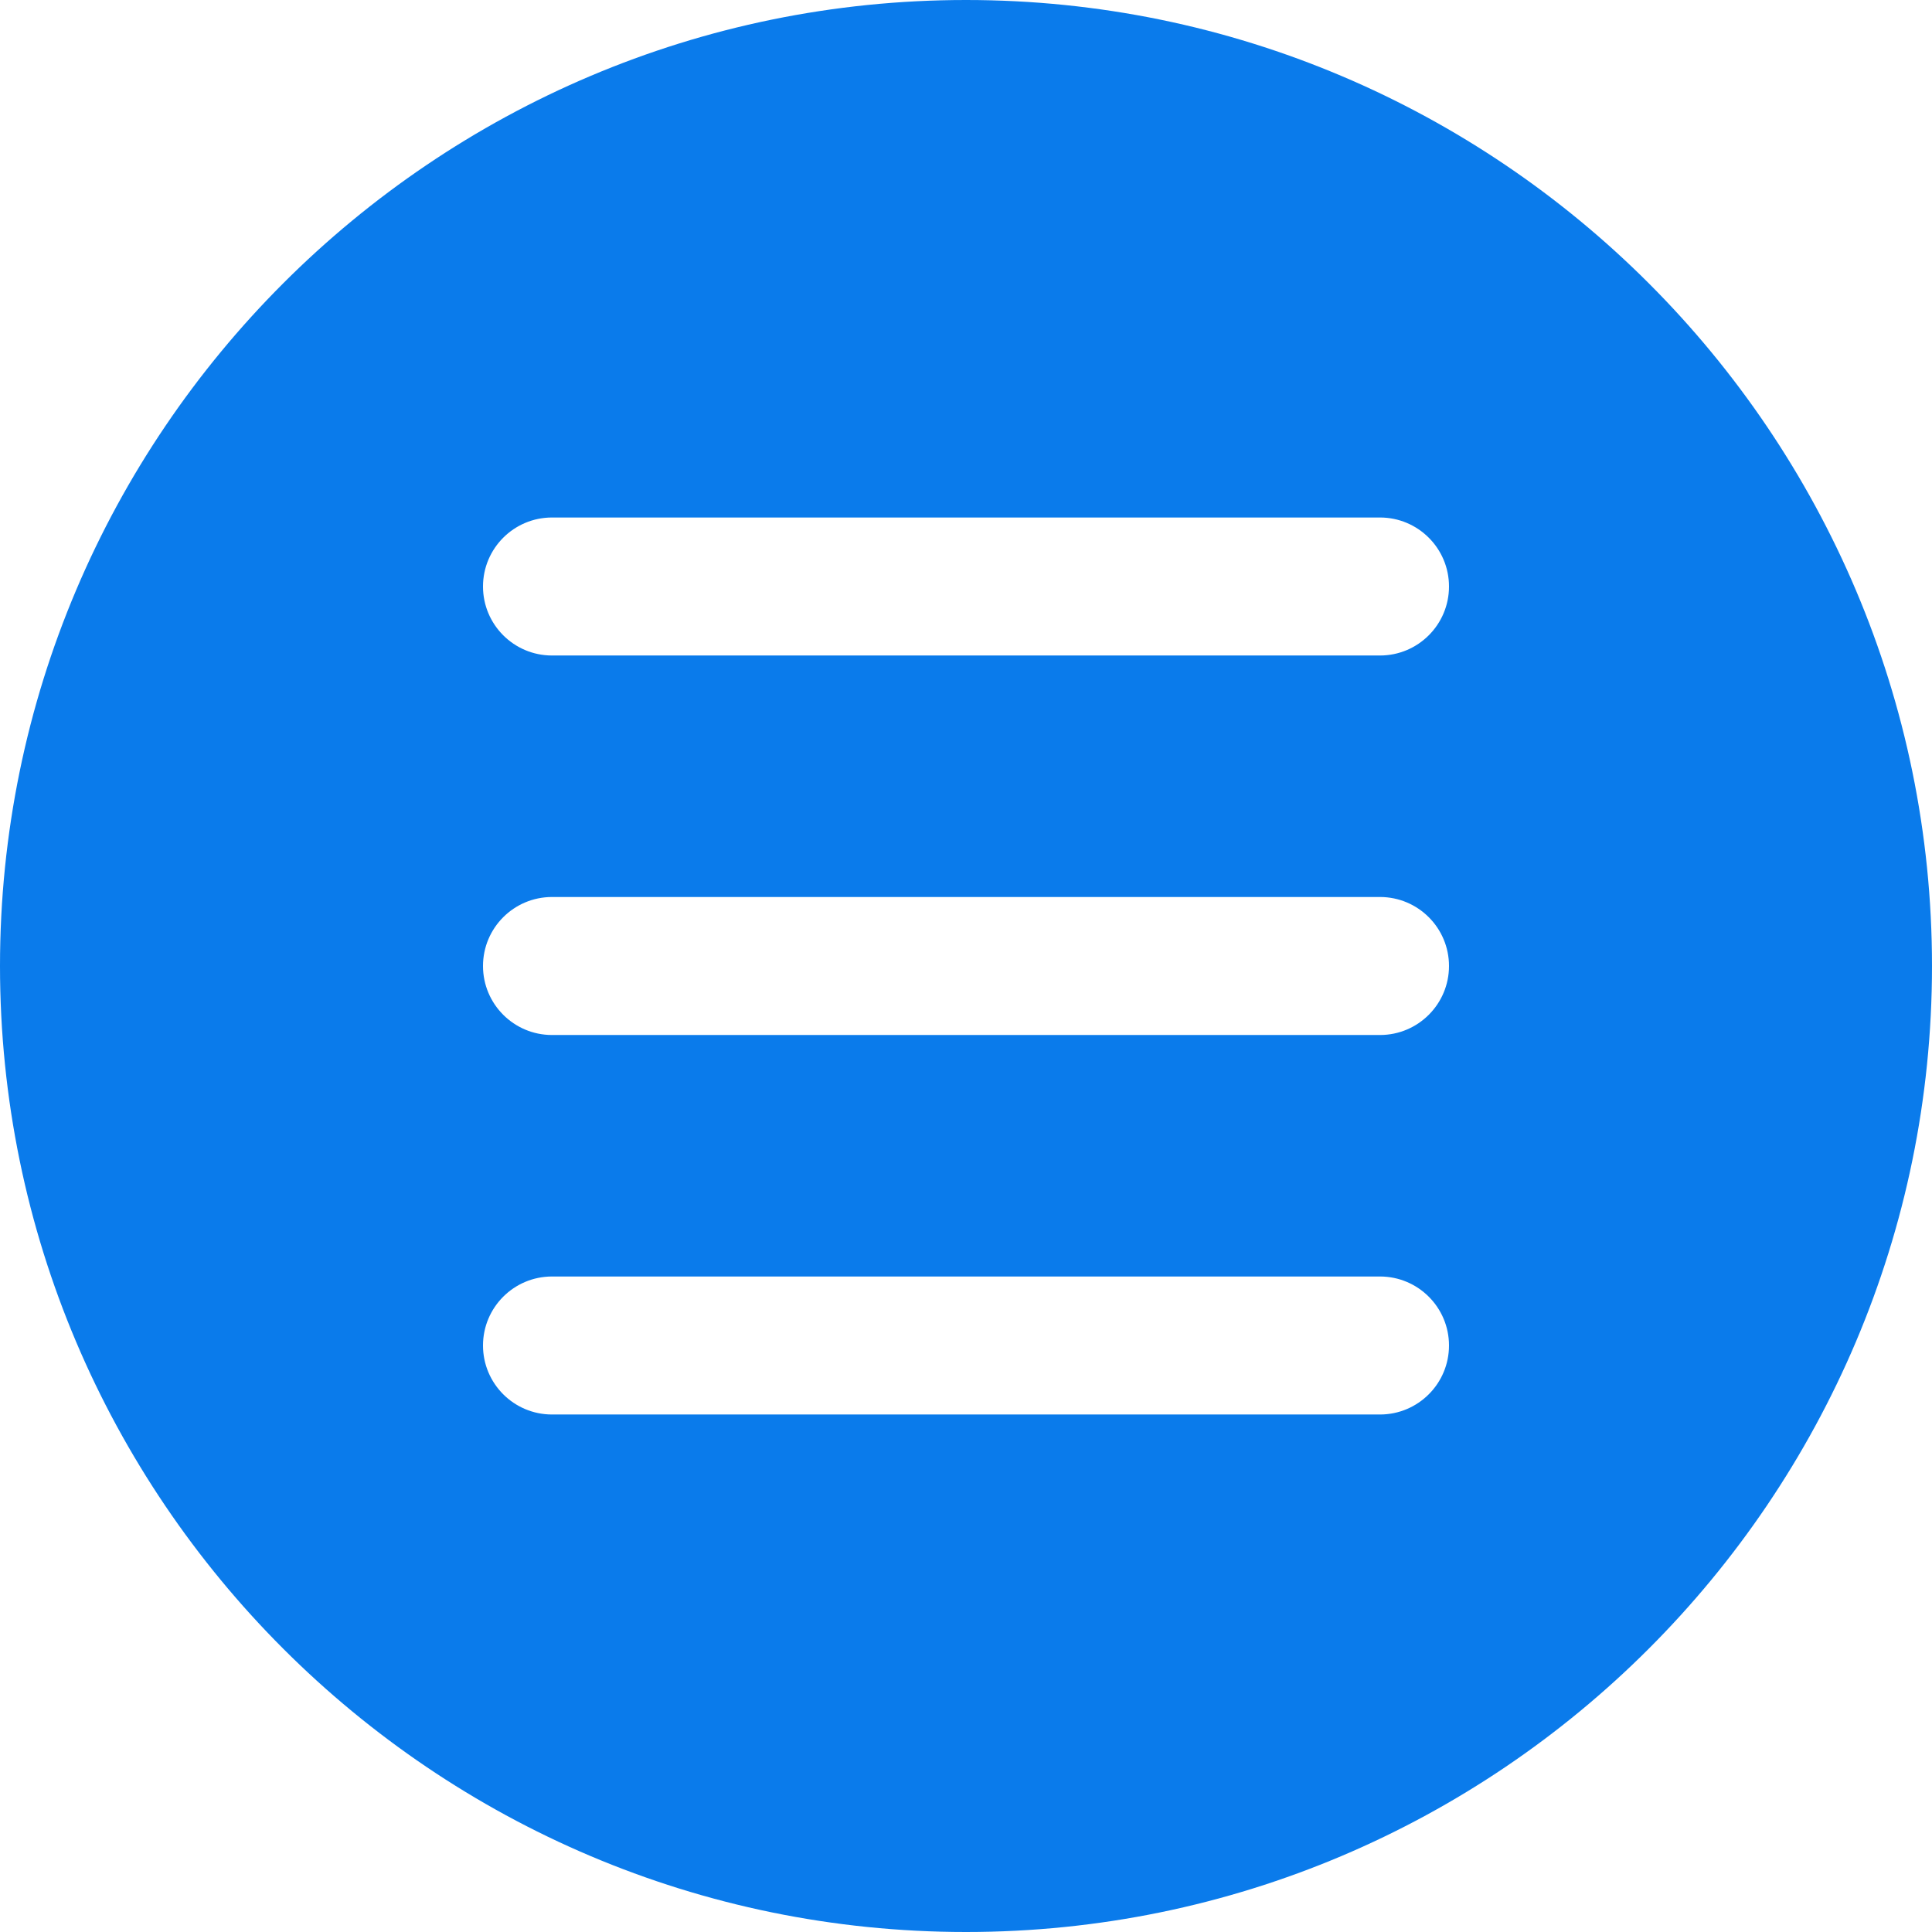
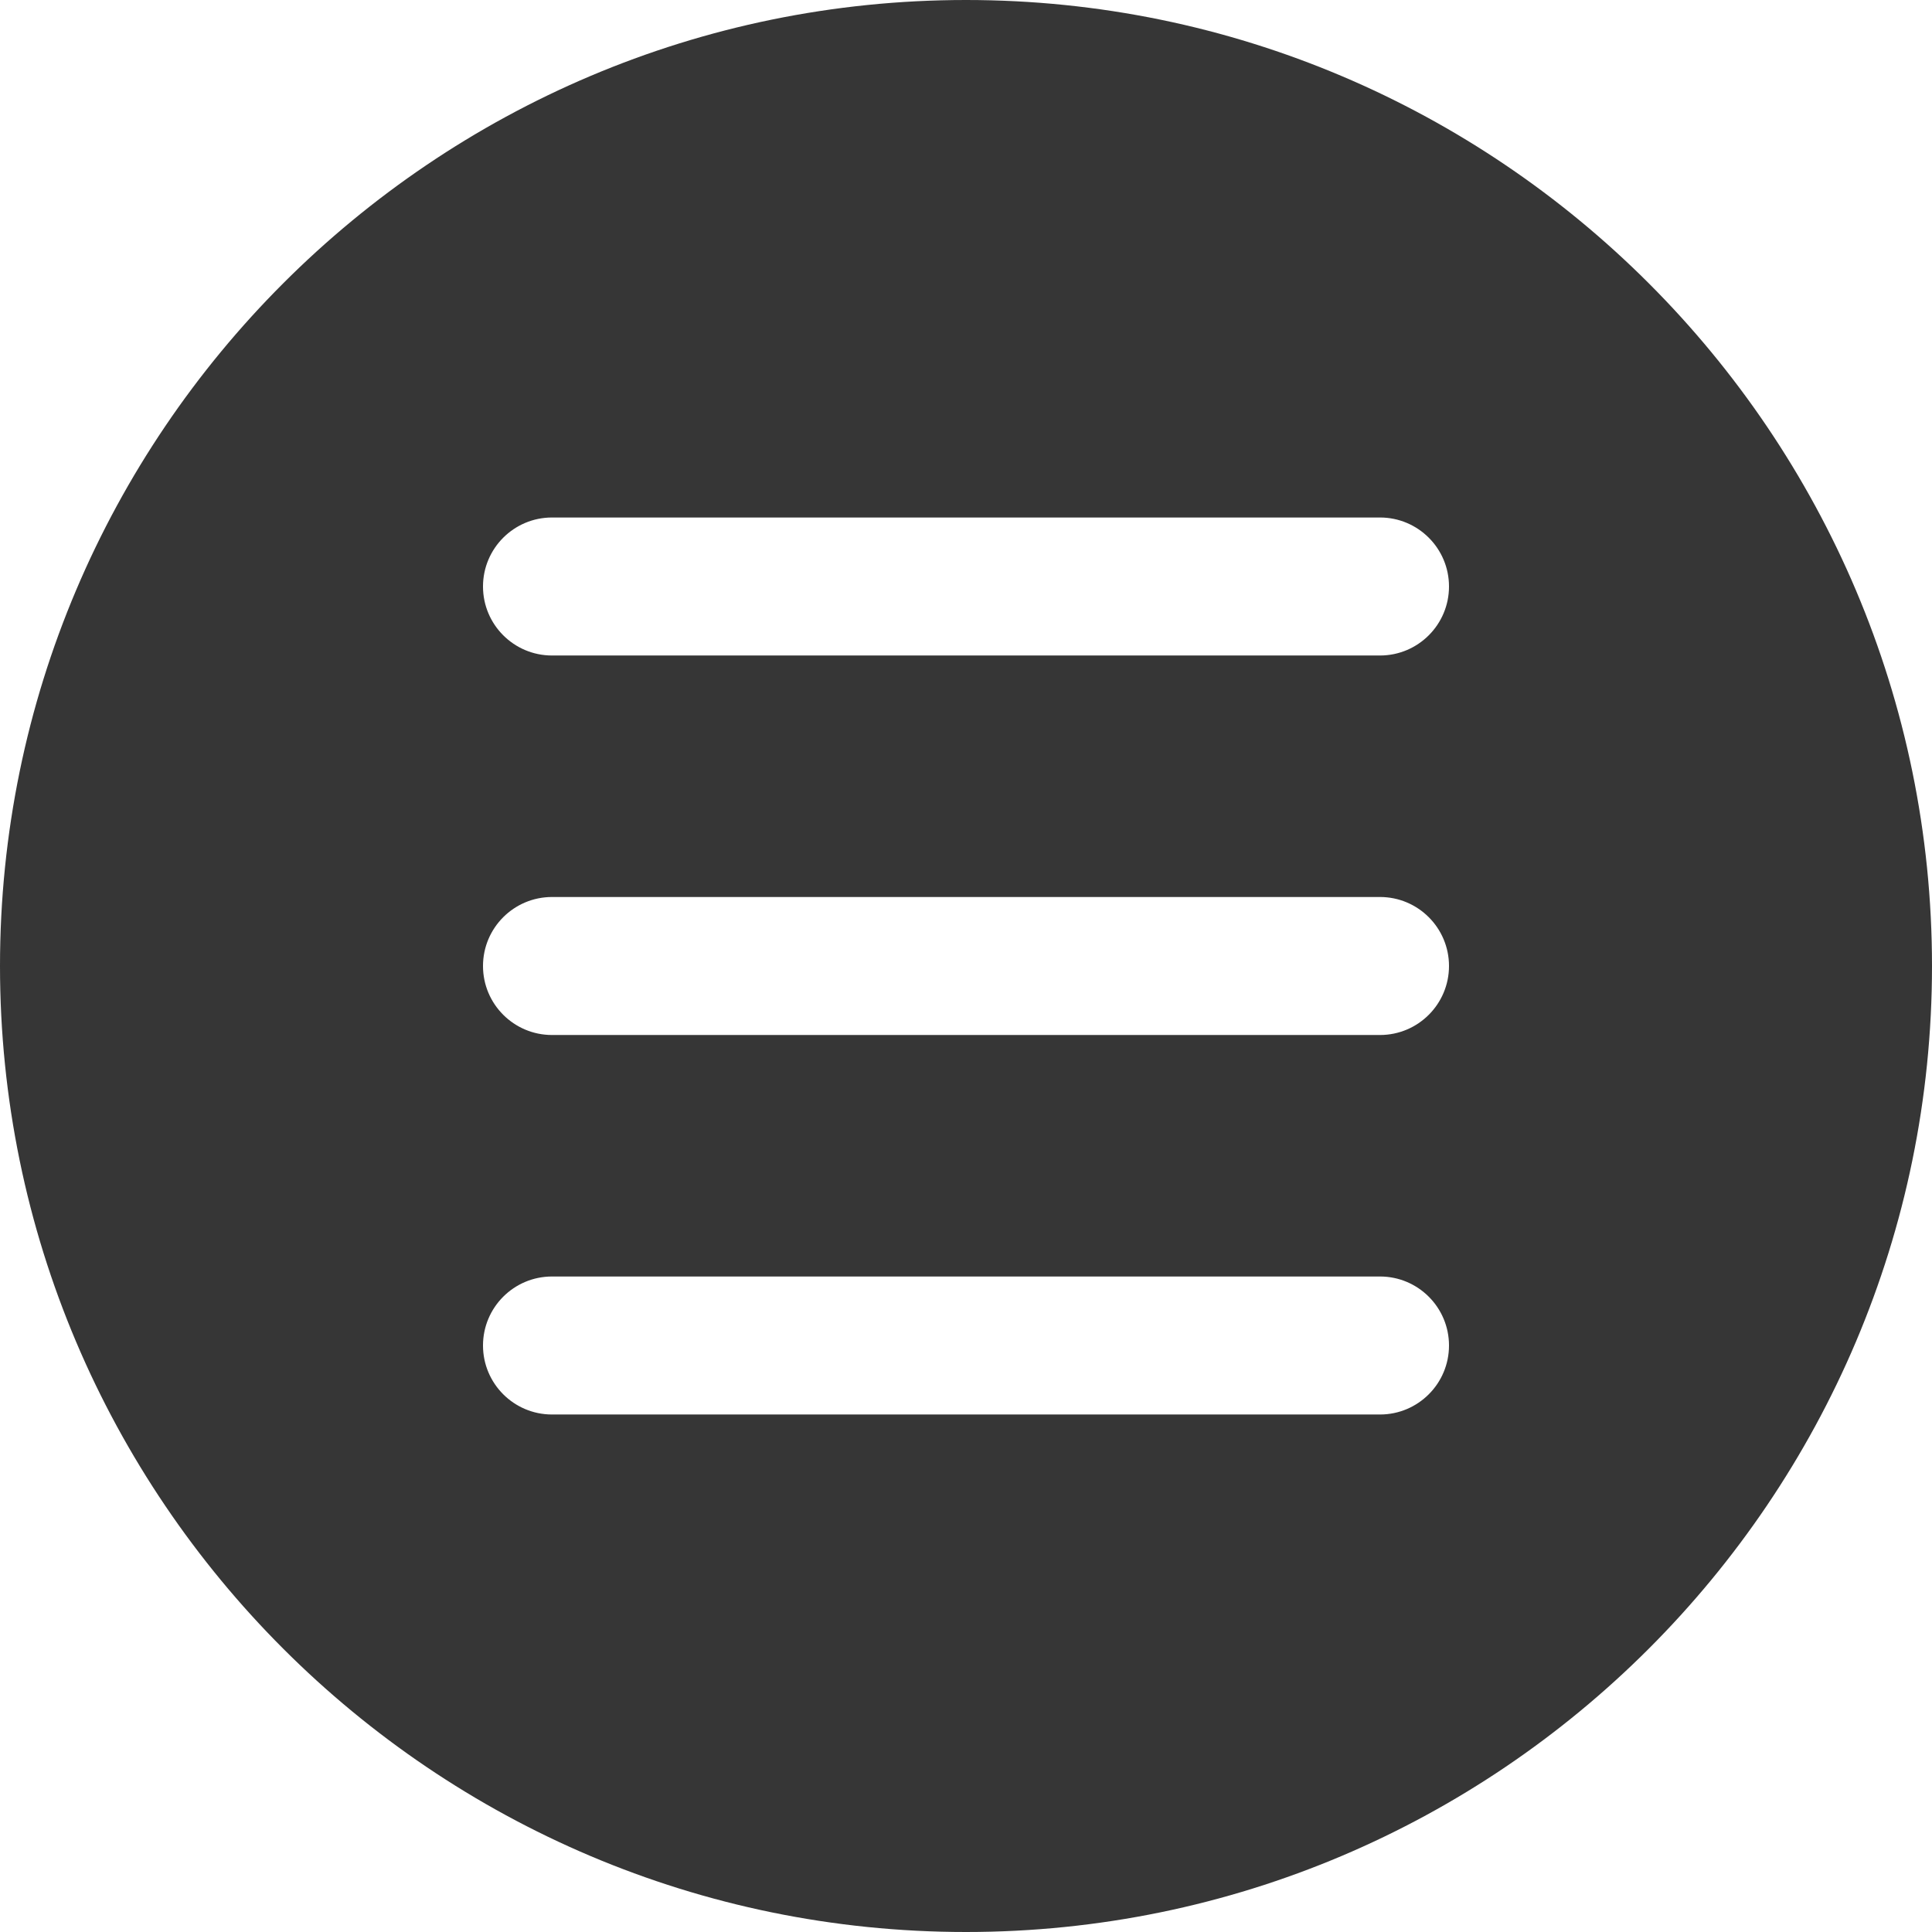
<svg xmlns="http://www.w3.org/2000/svg" version="1.1" id="Capa_1" x="0px" y="0px" viewBox="0 0 56 56" style="enable-background:new 0 0 56 56;" xml:space="preserve" width="512px" height="512px" class="">
  <g>
-     <path d="M28,0C12.561,0,0,12.561,0,28s12.561,28,28,28s28-12.561,28-28S43.439,0,28,0z M40,41H16c-1.104,0-2-0.896-2-2s0.896-2,2-2  h24c1.104,0,2,0.896,2,2S41.104,41,40,41z M40,30H16c-1.104,0-2-0.896-2-2s0.896-2,2-2h24c1.104,0,2,0.896,2,2S41.104,30,40,30z   M40,19H16c-1.104,0-2-0.896-2-2s0.896-2,2-2h24c1.104,0,2,0.896,2,2S41.104,19,40,19z" data-original="#000000" class="active-path" data-old_color="##0A7BE" fill="#0A7BEB" />
+     <path d="M28,0C12.561,0,0,12.561,0,28s12.561,28,28,28s28-12.561,28-28S43.439,0,28,0z M40,41H16c-1.104,0-2-0.896-2-2s0.896-2,2-2  h24c1.104,0,2,0.896,2,2S41.104,41,40,41z M40,30H16c-1.104,0-2-0.896-2-2s0.896-2,2-2h24c1.104,0,2,0.896,2,2S41.104,30,40,30z   M40,19H16c-1.104,0-2-0.896-2-2s0.896-2,2-2h24c1.104,0,2,0.896,2,2S41.104,19,40,19z" data-original="#000000" class="active-path" data-old_color="#000000" fill="#363636" />
  </g>
</svg>
